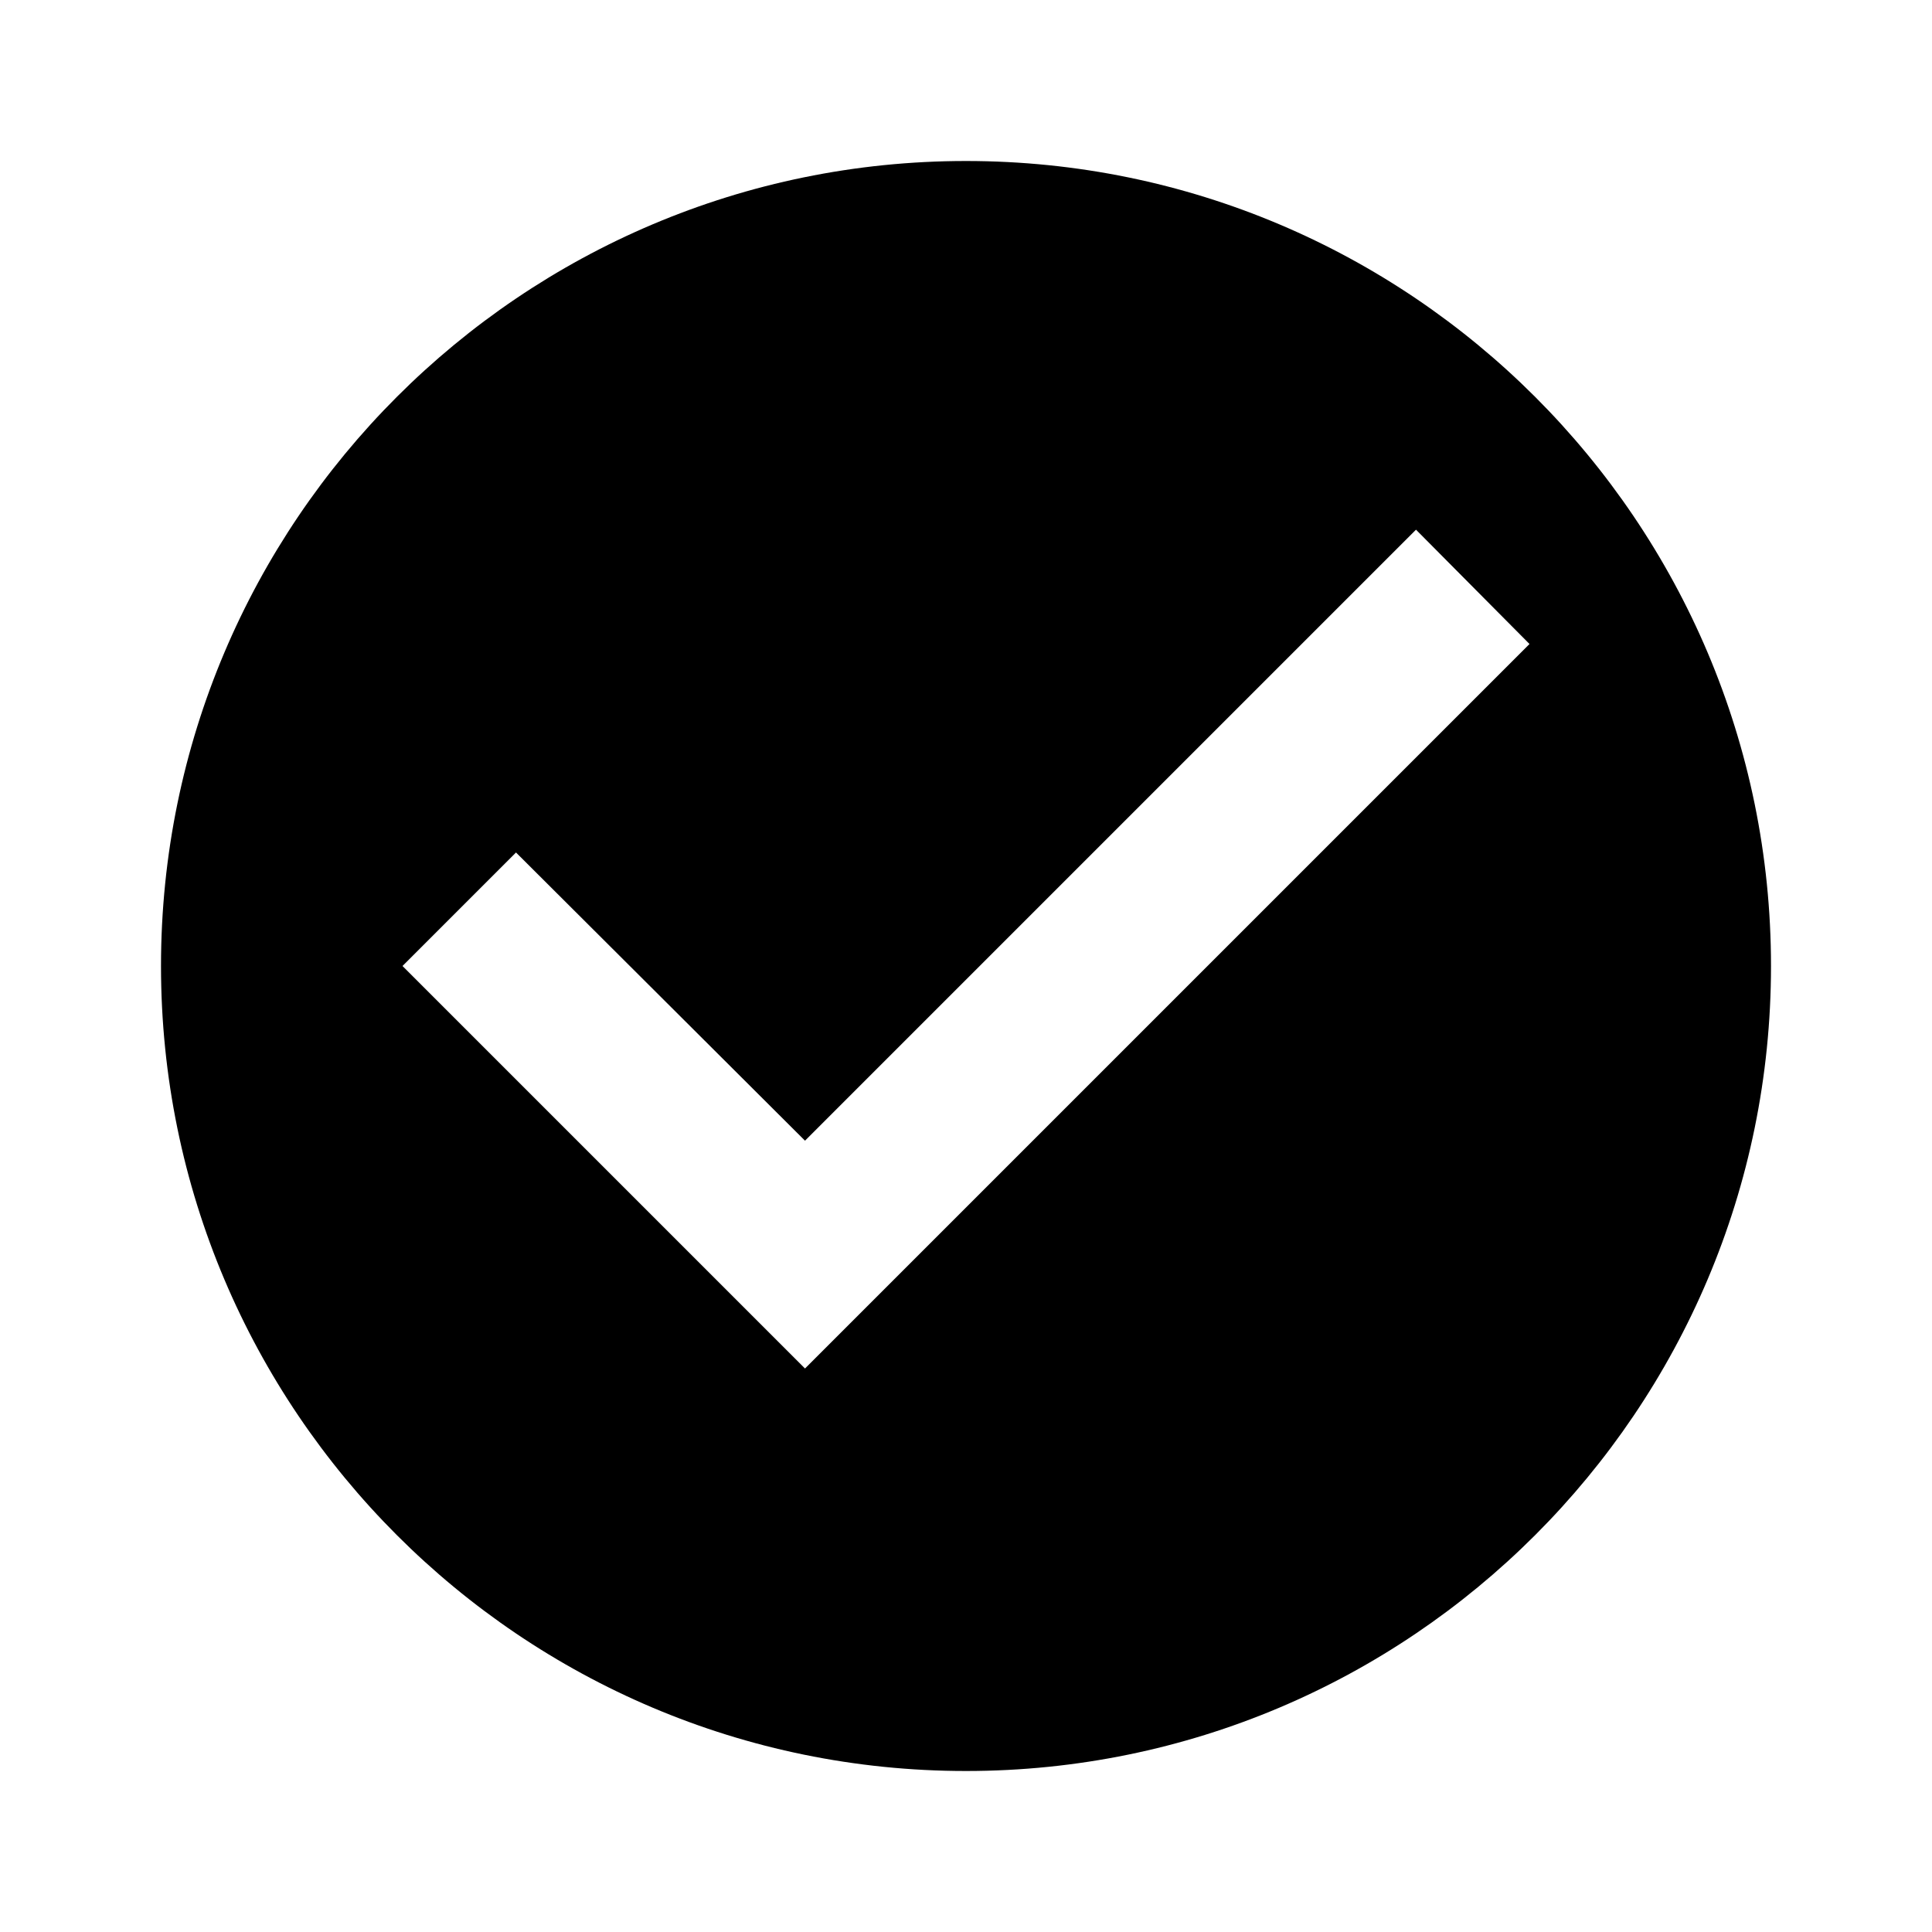
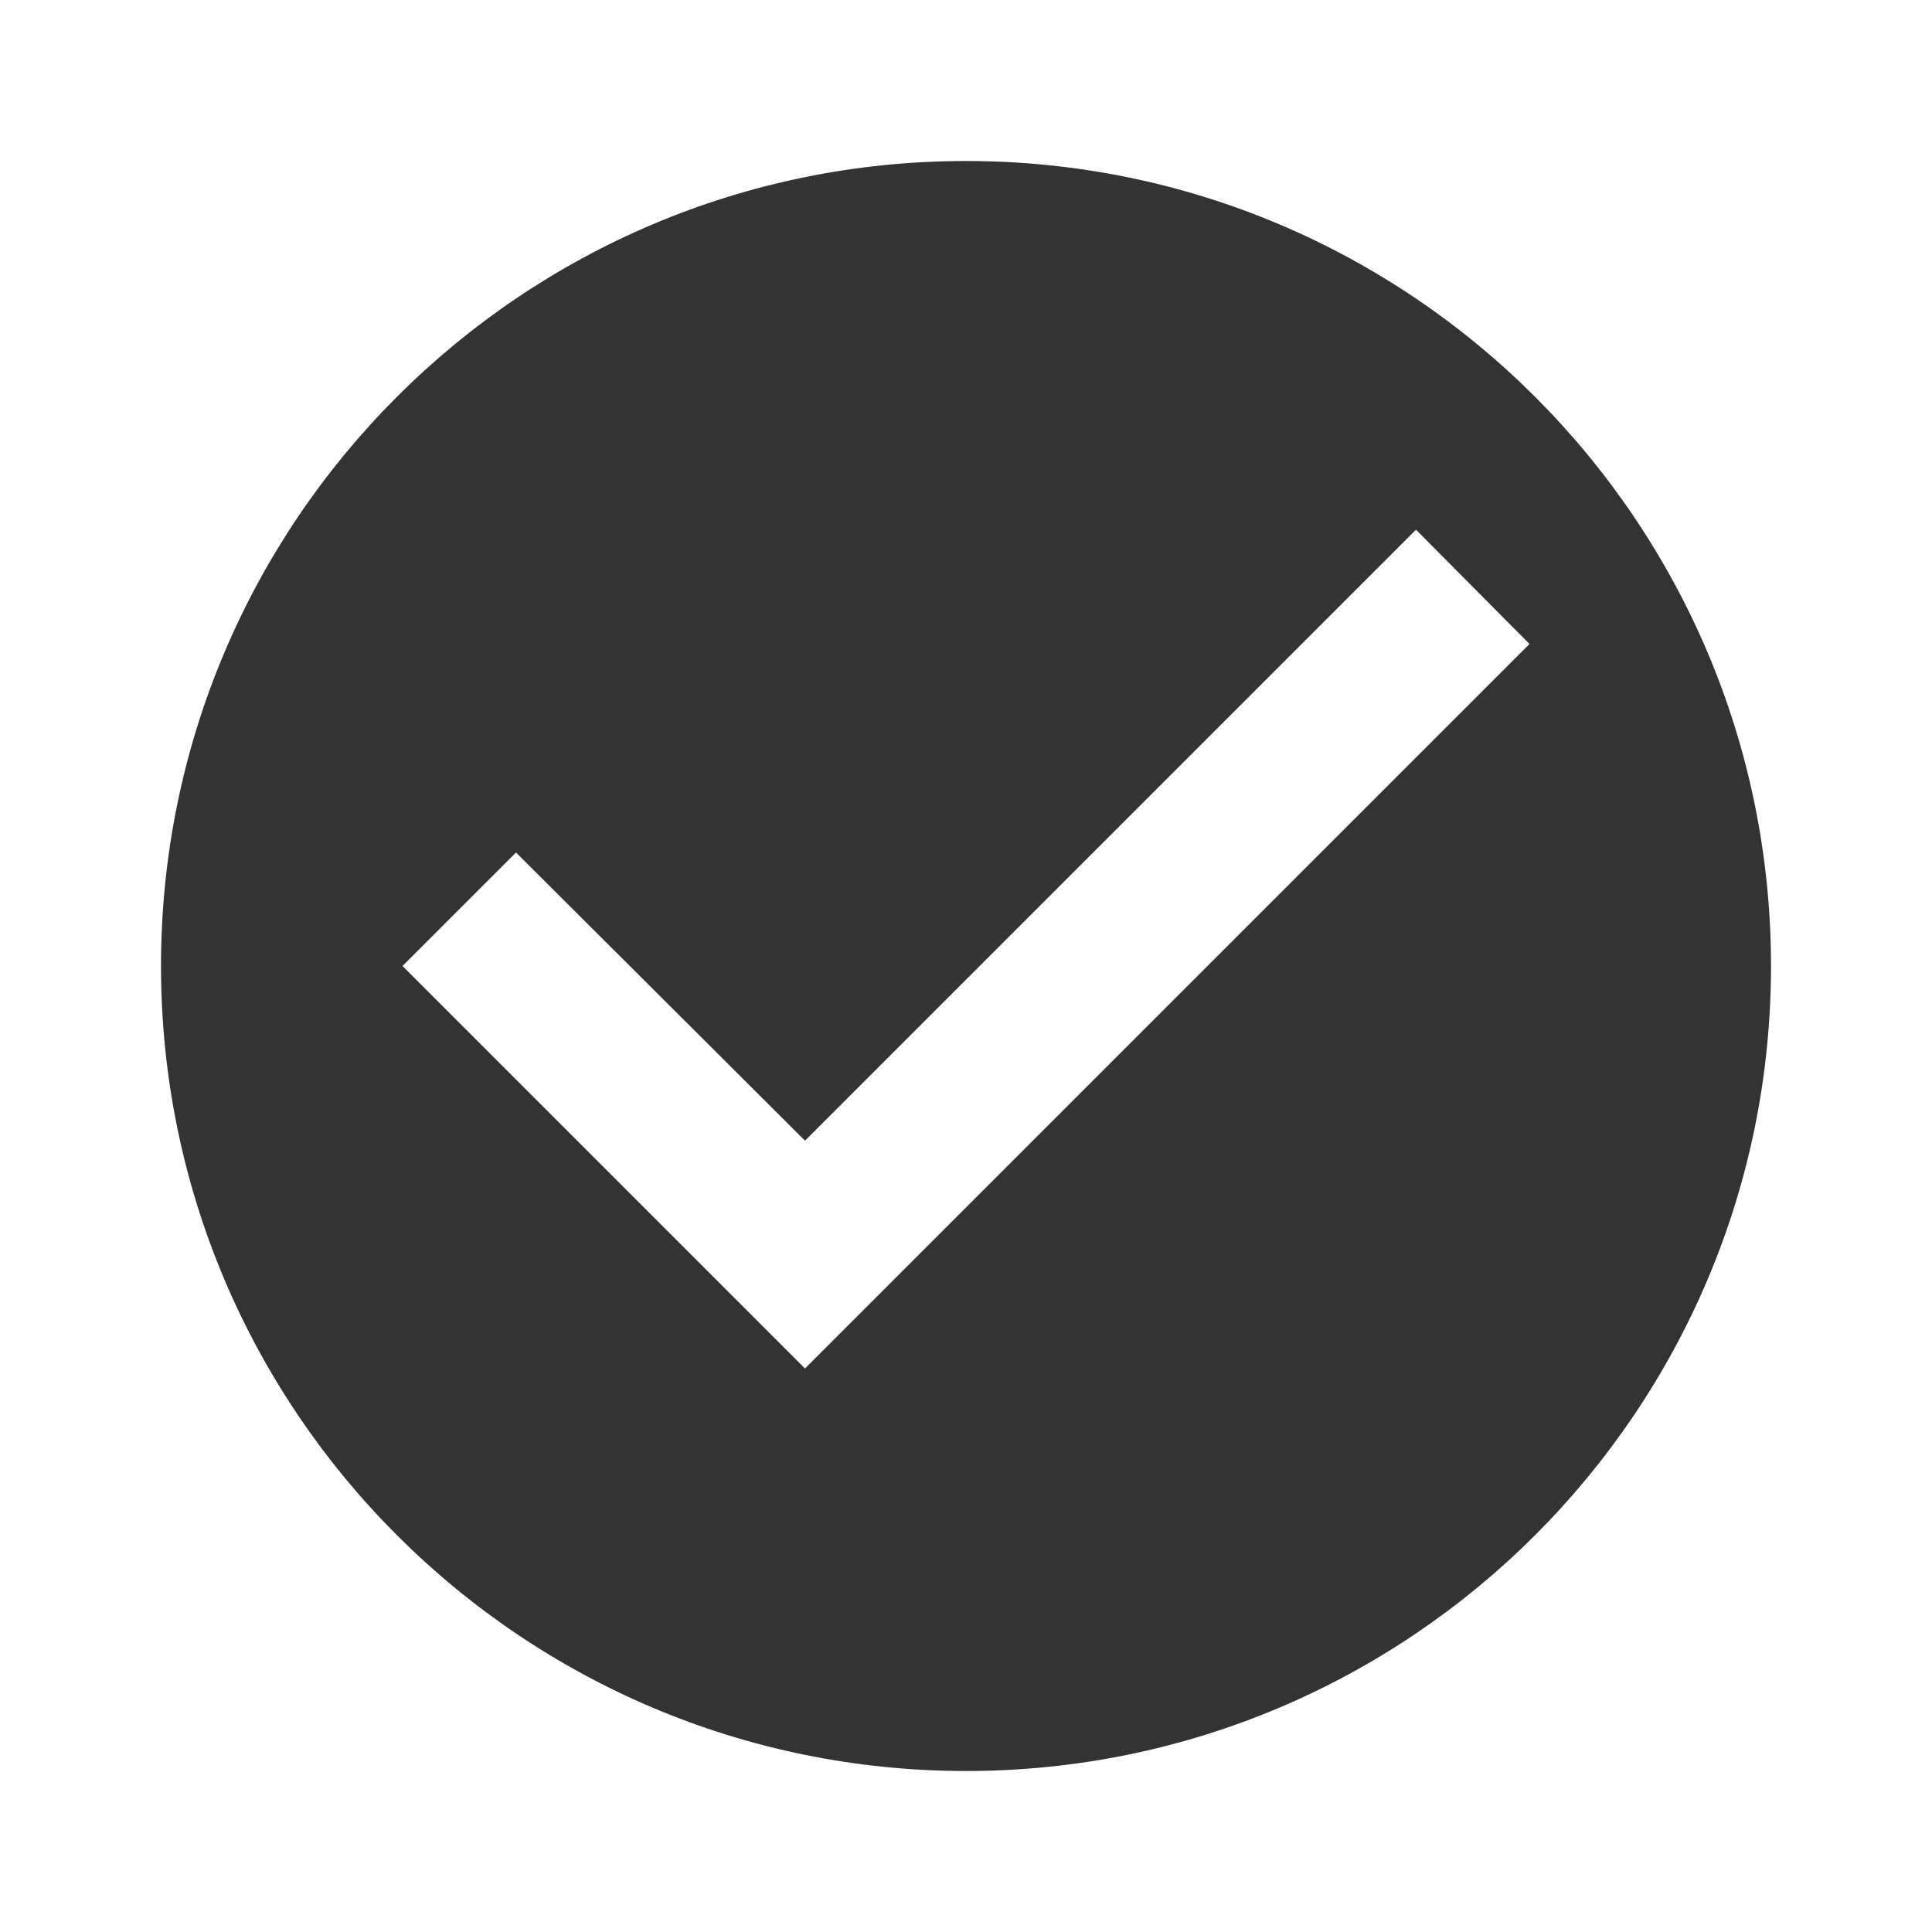
<svg xmlns="http://www.w3.org/2000/svg" height="18" viewBox="0 0 24 24" width="18">
-   <path d="M0 0h24v24H0z" fill="none" />
-   <path fill="#000000" d="M12 2C6.48 2 2 6.48 2 12s4.48 10 10 10 10-4.48 10-10S17.52 2 12 2zm-2 15l-5-5 1.41-1.41L10 14.17l7.59-7.59L19 8l-9 9z" />
+   <path fill="#333" d="M12 2C6.48 2 2 6.48 2 12s4.48 10 10 10 10-4.48 10-10S17.52 2 12 2zm-2 15l-5-5 1.41-1.41L10 14.17l7.59-7.59L19 8l-9 9z" />
</svg>
